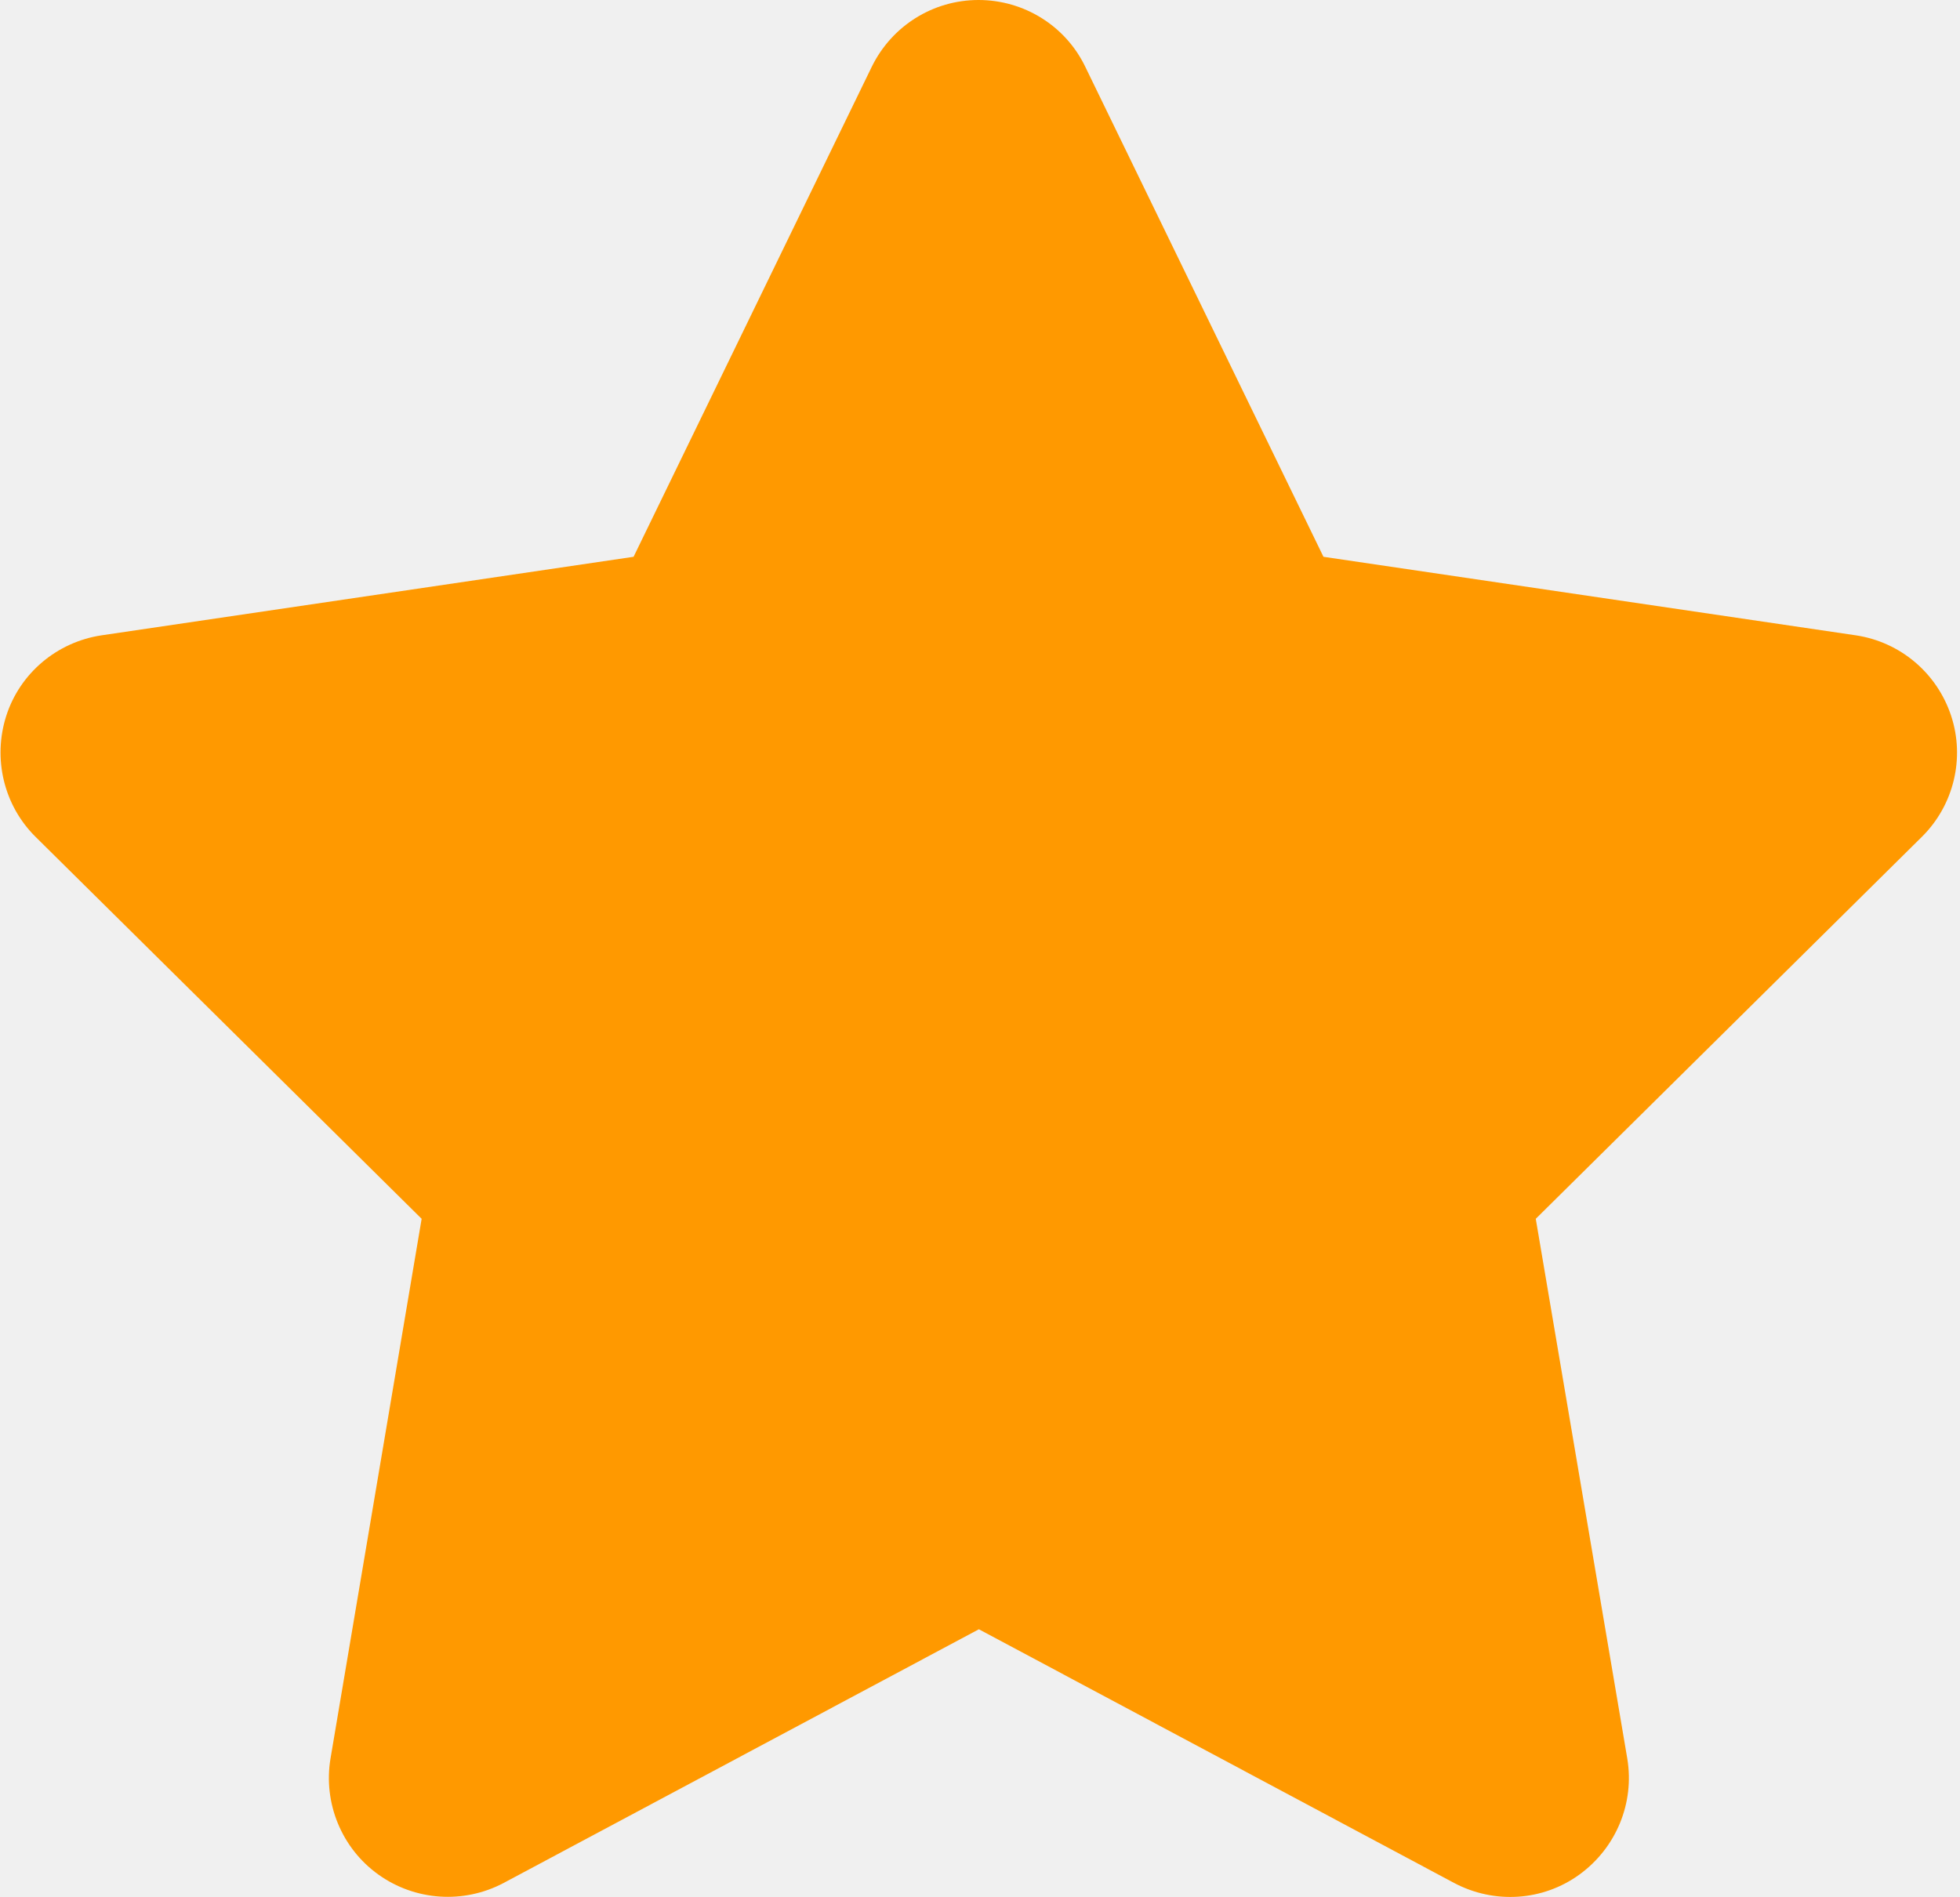
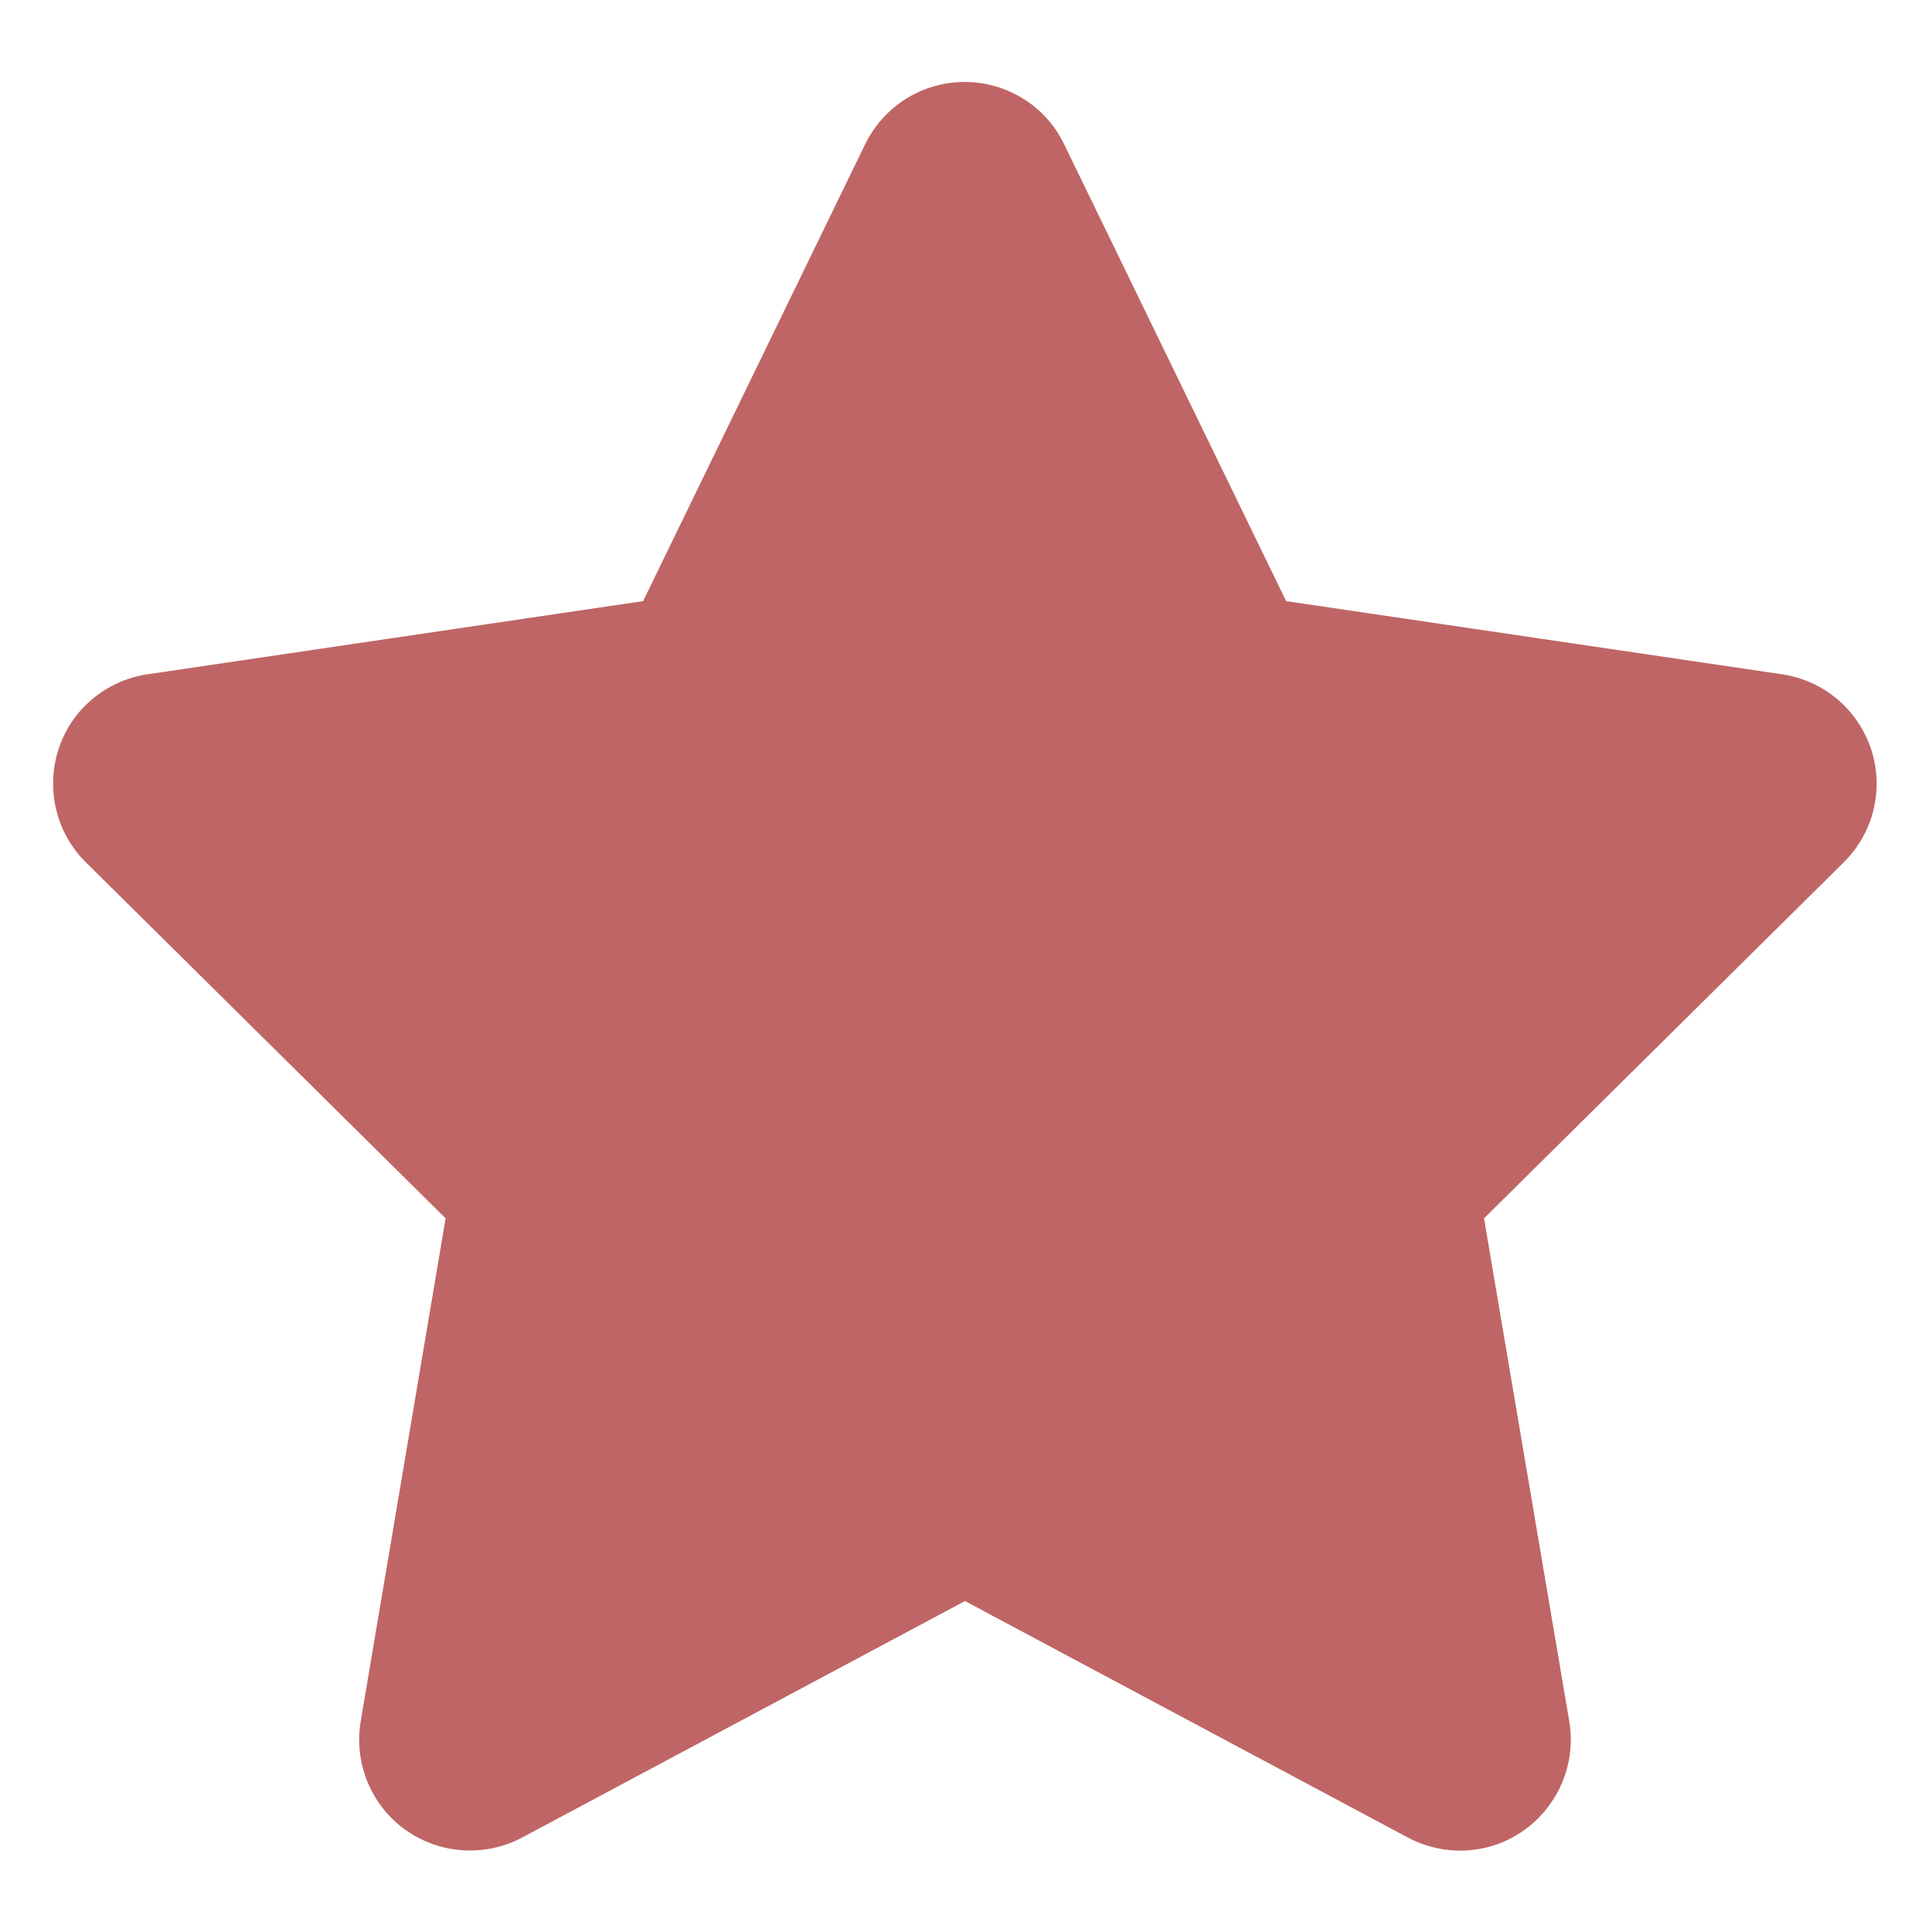
- <svg xmlns="http://www.w3.org/2000/svg" width="529" height="512" viewBox="0 0 529 512" fill="none">
-   <path d="M292.9 18C287.6 7 276.4 0 264.1 0C251.8 0 240.7 7 235.3 18L171 150.3L27.4 171.5C15.4 173.3 5.4 181.7 1.7 193.2C-2 204.7 1 217.4 9.6 225.9L113.8 329L89.2 474.7C87.2 486.7 92.2 498.9 102.1 506C112 513.1 125.1 514 135.9 508.3L264.2 439.8L392.5 508.3C403.3 514 416.4 513.2 426.3 506C436.2 498.8 441.2 486.7 439.2 474.7L414.5 329L518.7 225.9C527.3 217.4 530.4 204.7 526.6 193.2C522.8 181.7 512.9 173.3 500.9 171.5L357.2 150.3L292.9 18Z" fill="#FF9900" />
+ <svg xmlns="http://www.w3.org/2000/svg" width="2020" zoomAndPan="magnify" viewBox="0 0 1515 1515" height="2020" preserveAspectRatio="xMidYMid meet" version="1.0">
+   <defs>
+     <clipPath id="e1b4bfabb5">
+       <path d="M 41.266 64.281 L 1472 64.281 L 1472 1451.031 L 41.266 1451.031 Z M 41.266 64.281 " clip-rule="nonzero" />
+     </clipPath>
+   </defs>
+   <rect x="-151.5" width="1818" fill="#ffffff" y="-151.5" height="1818" fill-opacity="1" />
+   <rect x="-151.5" width="1818" fill="#ffffff" y="-151.5" height="1818" fill-opacity="1" />
+   <rect x="-151.5" width="1818" fill="#ffffff" y="-151.5" height="1818" fill-opacity="1" />
+   <g clip-path="url(#e1b4bfabb5)">
+     <path fill="#bf6565" d="M 834.418 113.035 C 820.066 83.242 789.738 64.281 756.43 64.281 C 723.125 64.281 693.066 83.242 678.441 113.035 L 504.32 471.367 L 115.461 528.789 C 82.965 533.664 55.887 556.414 45.867 587.562 C 35.848 618.711 43.973 653.109 67.262 676.129 L 349.43 955.375 L 282.812 1350.004 C 277.398 1382.504 290.938 1415.547 317.746 1434.777 C 344.555 1454.008 380.027 1456.445 409.273 1441.008 L 756.703 1255.477 L 1104.129 1441.008 C 1133.375 1456.445 1168.852 1454.281 1195.66 1434.777 C 1222.469 1415.277 1236.008 1382.504 1230.59 1350.004 L 1163.707 955.375 L 1445.871 676.129 C 1469.16 653.109 1477.555 618.711 1467.266 587.562 C 1456.977 556.414 1430.168 533.664 1397.672 528.789 L 1008.539 471.367 Z M 834.418 113.035 " fill-opacity="1" fill-rule="nonzero" />
+   </g>
</svg>
